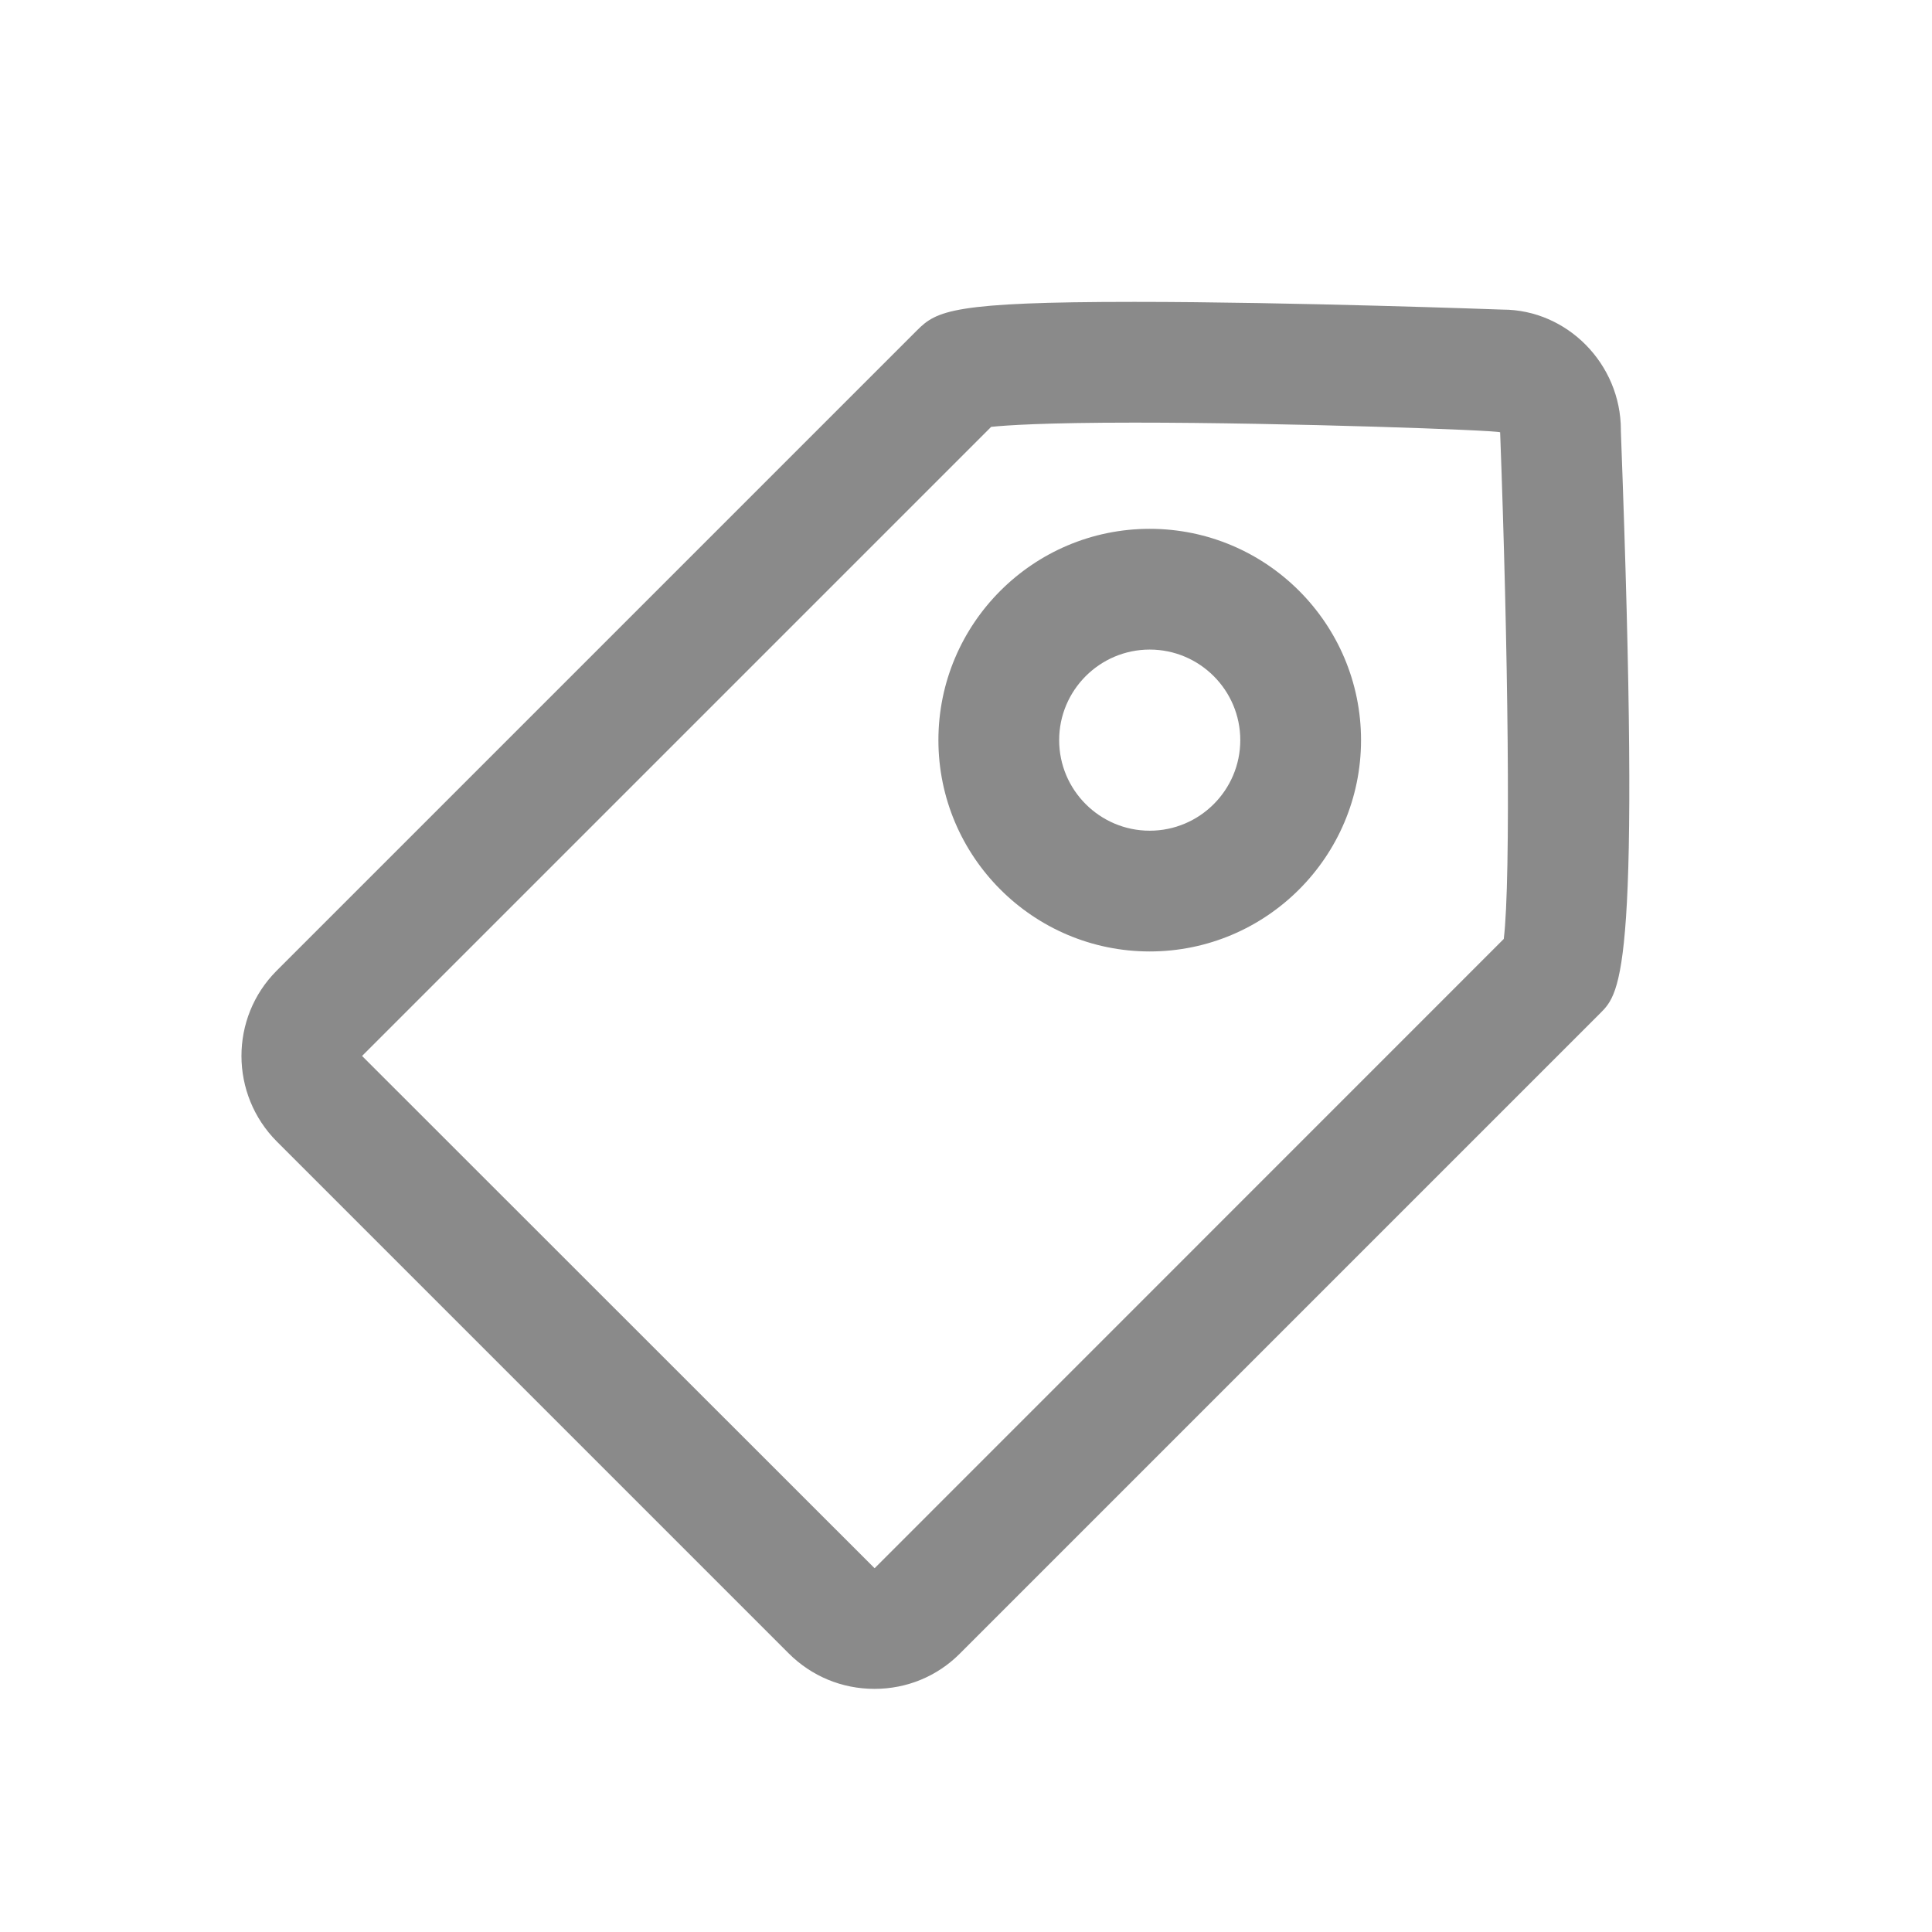
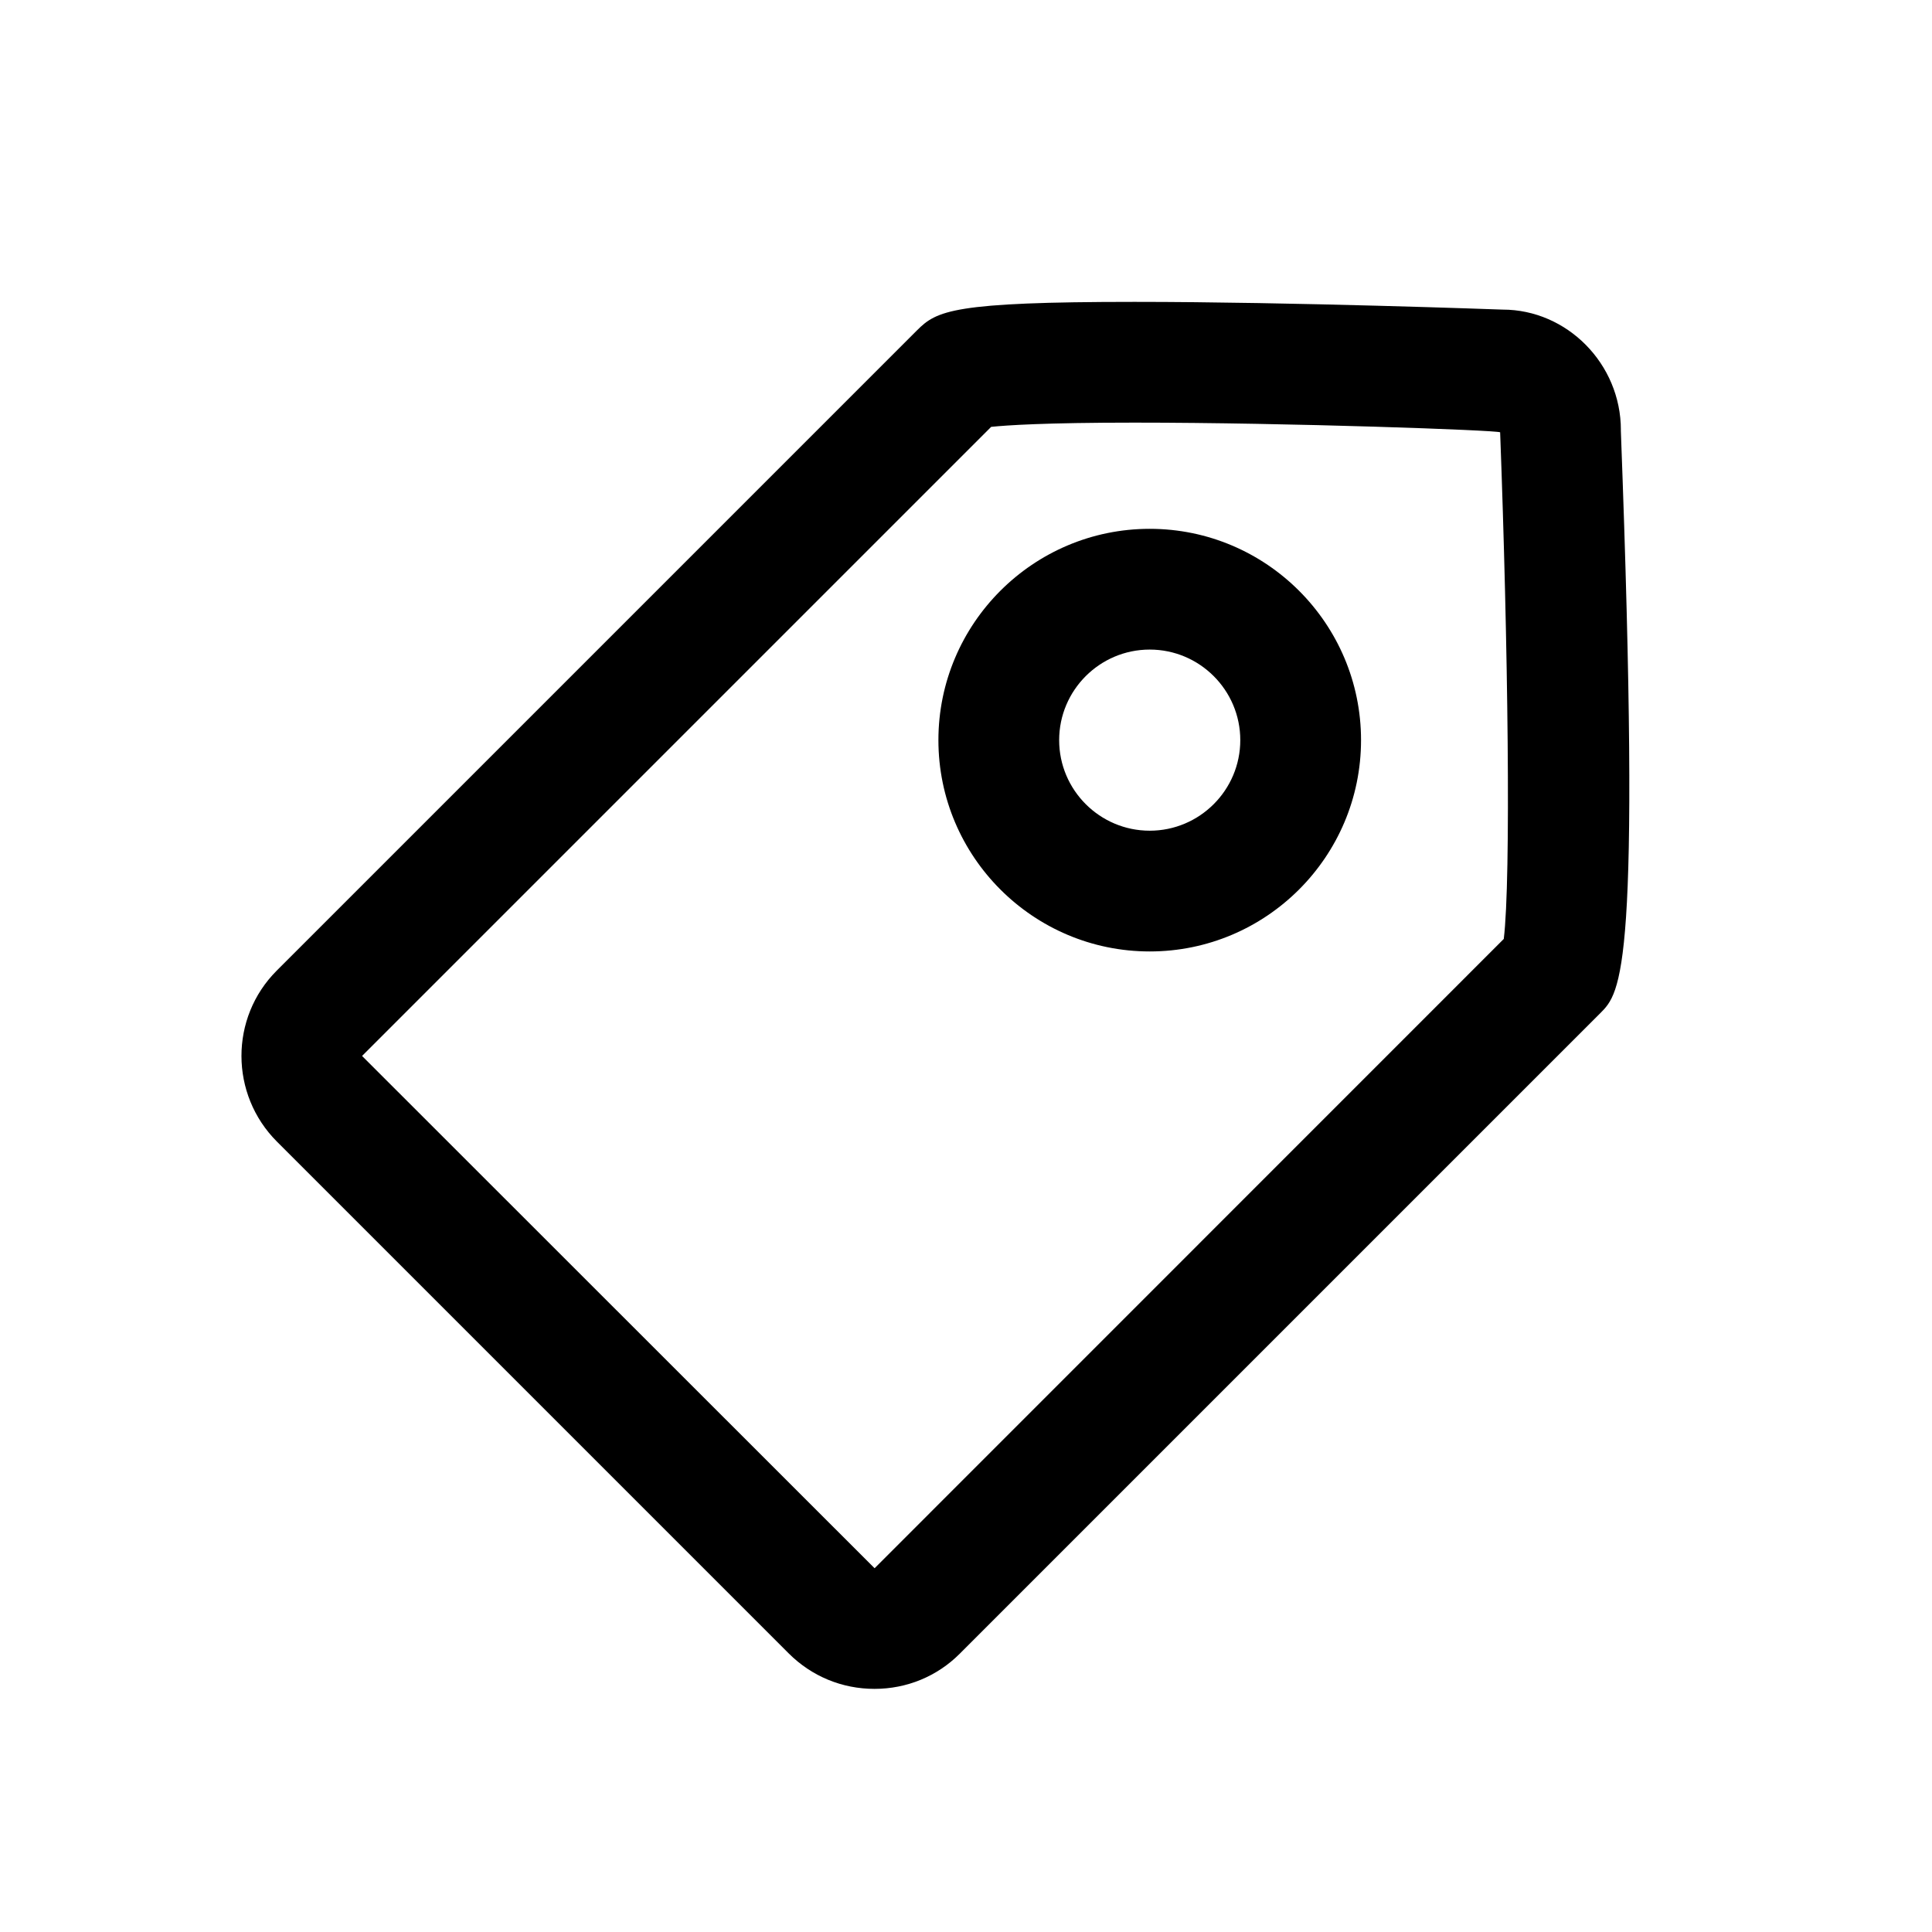
<svg xmlns="http://www.w3.org/2000/svg" class="icon" width="200px" height="200.00px" viewBox="0 0 1024 1024" version="1.1">
-   <path fill="#8a8a8a" d="M796.992 497.696l-333.376 333.44h-0.128L191.904 559.68l333.44-333.44C533.472 225.408 553.6 224 601.28 224c82.24 0 191.68 4 193.824 5.12 4.16 111.296 5.824 236.896 1.92 268.576m62.08-269.76c0-35.2-28.64-63.84-62.656-63.84h-0.064C795.296 164.064 684.704 160 601.28 160c-96.16 0-104.8 4.64-115.2 15.04L146.656 514.464c-24.96 24.96-24.896 65.6 0.16 90.656l271.232 271.232c12.16 12.128 28.256 18.784 45.44 18.784 17.152 0 33.184-6.624 45.184-18.624l339.424-339.424c11.2-11.2 21.76-21.76 10.976-309.152M609.376 440.288c-26.464 0-48-21.536-48-48s21.536-48 48-48 48 21.536 48 48-21.536 48-48 48m0-160c-61.76 0-112 50.24-112 112s50.24 112 112 112 112-50.24 112-112-50.24-112-112-112" />
+   <path d="M796.992 497.696l-333.376 333.44h-0.128L191.904 559.68l333.44-333.44C533.472 225.408 553.6 224 601.28 224c82.24 0 191.68 4 193.824 5.12 4.16 111.296 5.824 236.896 1.92 268.576m62.08-269.76c0-35.2-28.64-63.84-62.656-63.84h-0.064C795.296 164.064 684.704 160 601.28 160c-96.16 0-104.8 4.64-115.2 15.04L146.656 514.464c-24.96 24.96-24.896 65.6 0.16 90.656l271.232 271.232c12.16 12.128 28.256 18.784 45.44 18.784 17.152 0 33.184-6.624 45.184-18.624l339.424-339.424c11.2-11.2 21.76-21.76 10.976-309.152M609.376 440.288c-26.464 0-48-21.536-48-48s21.536-48 48-48 48 21.536 48 48-21.536 48-48 48m0-160c-61.76 0-112 50.24-112 112s50.24 112 112 112 112-50.24 112-112-50.24-112-112-112" />
</svg>
